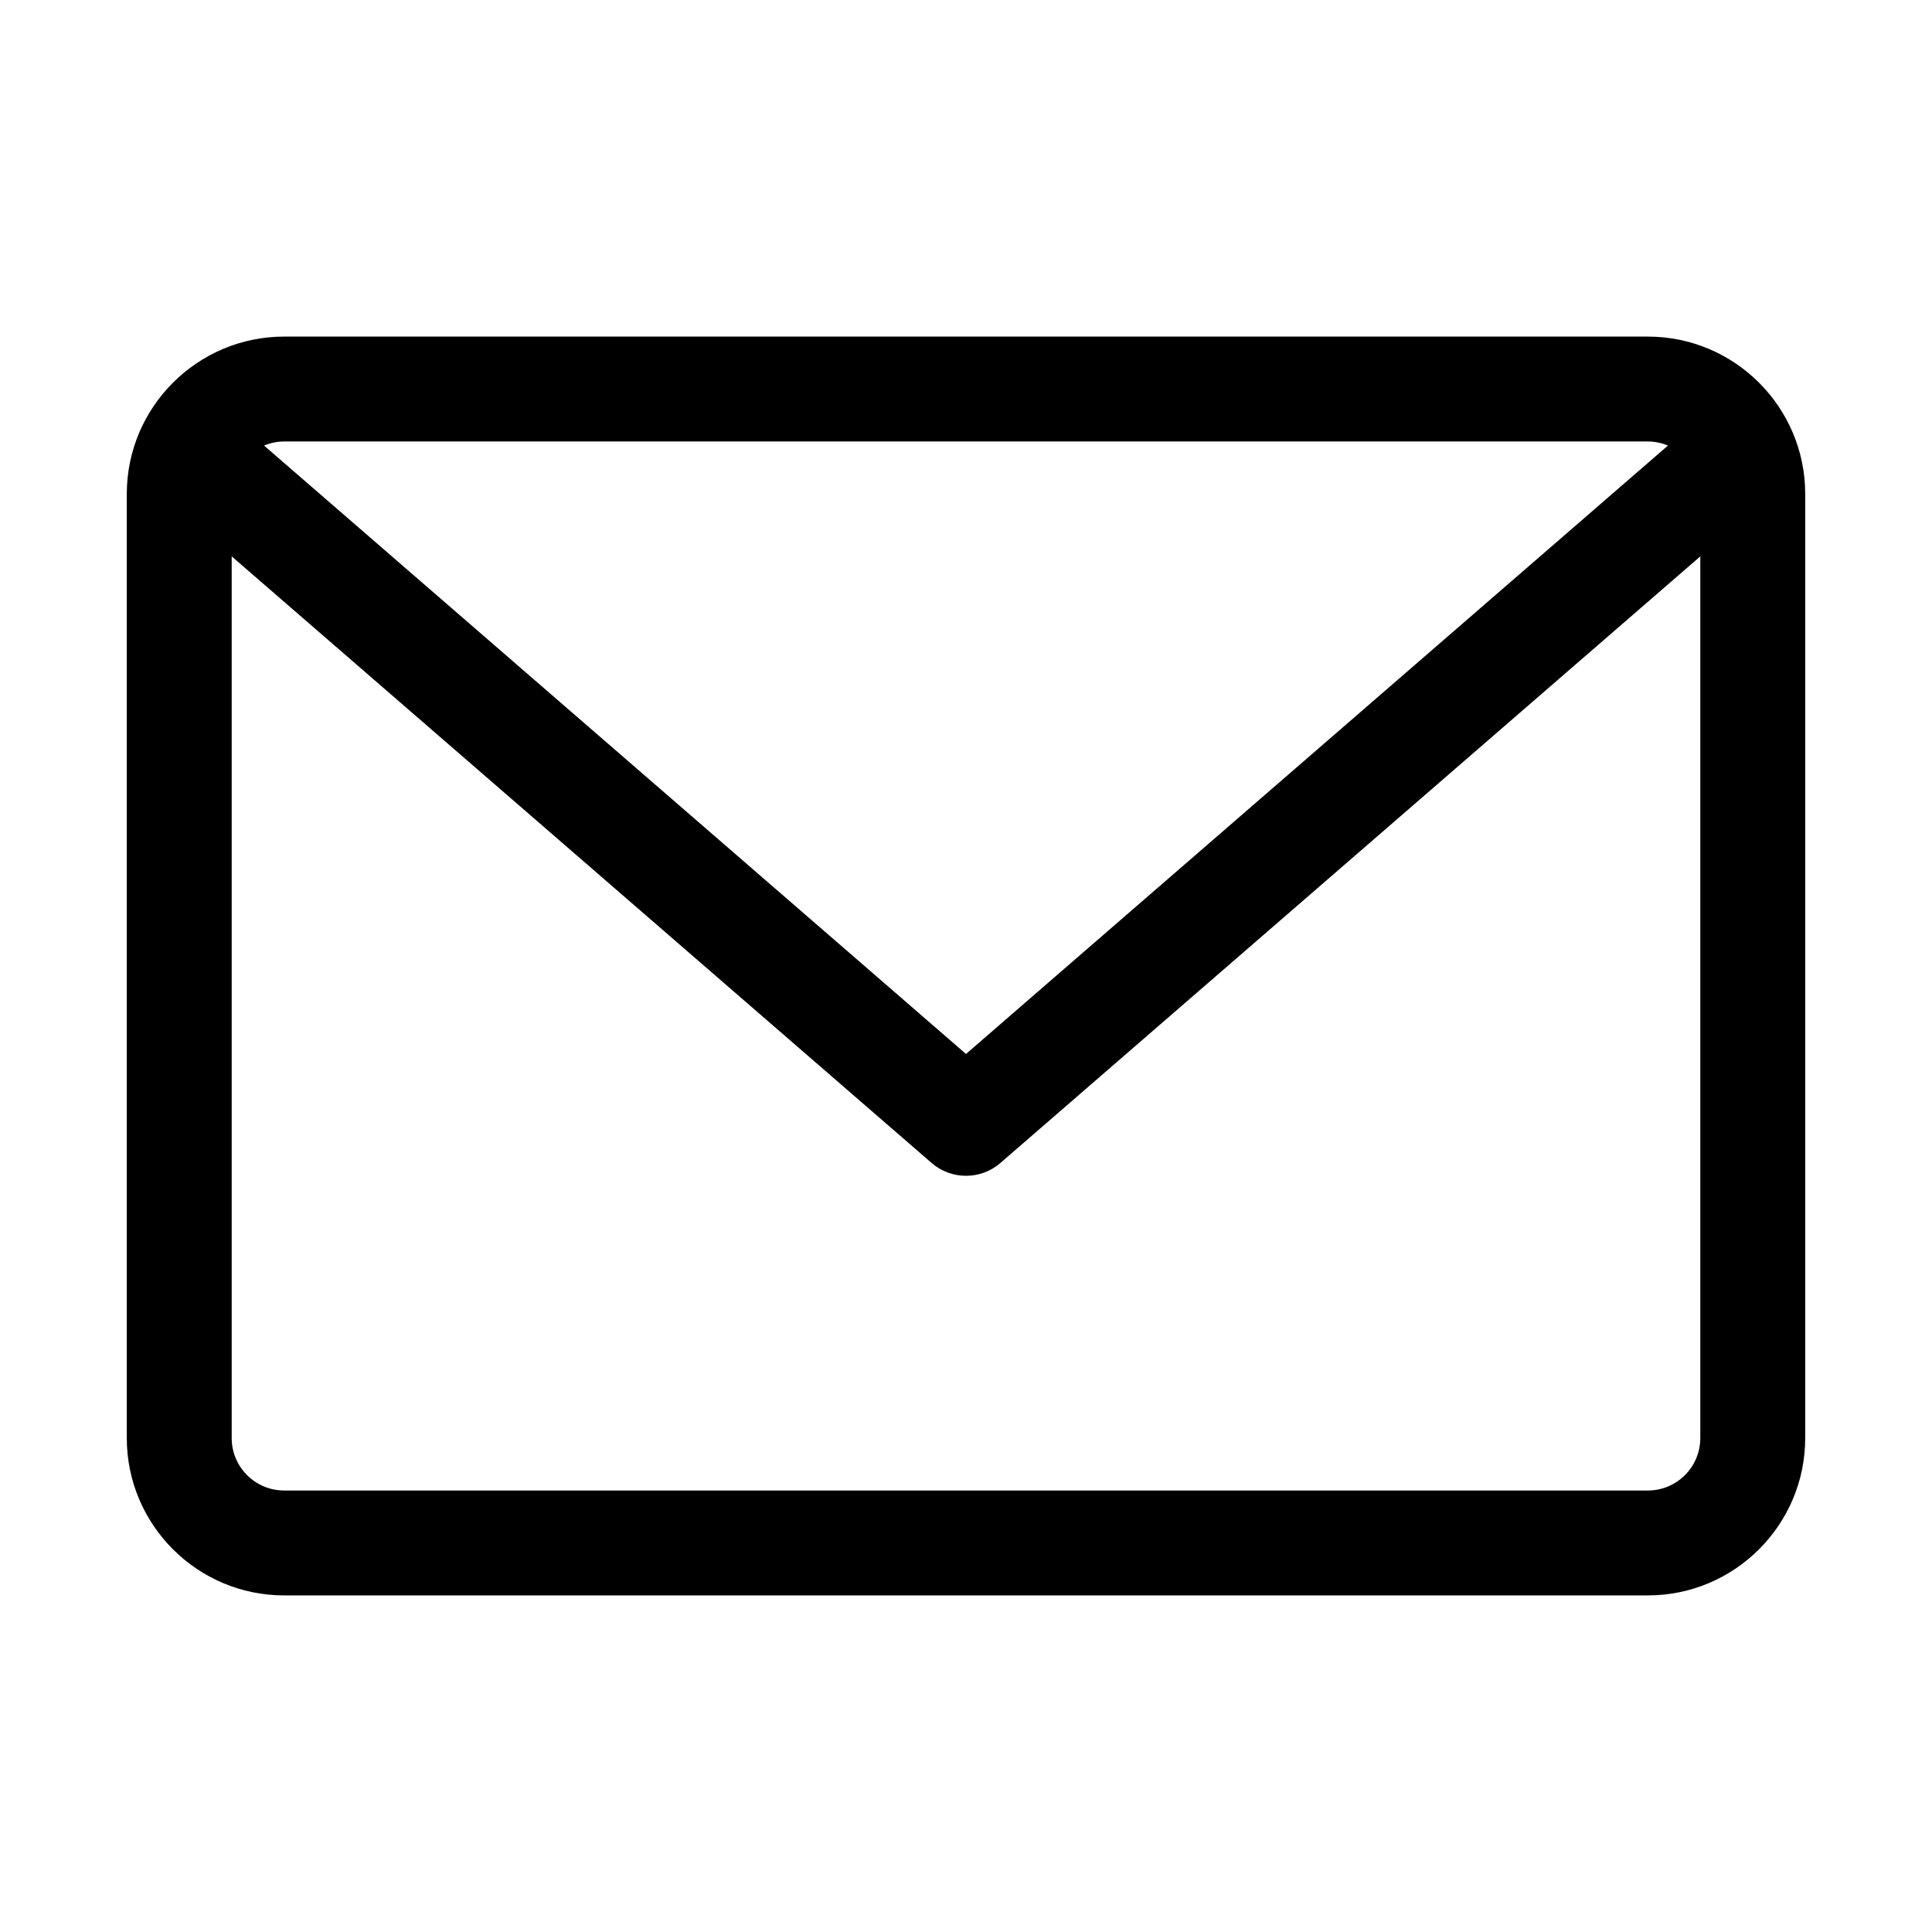
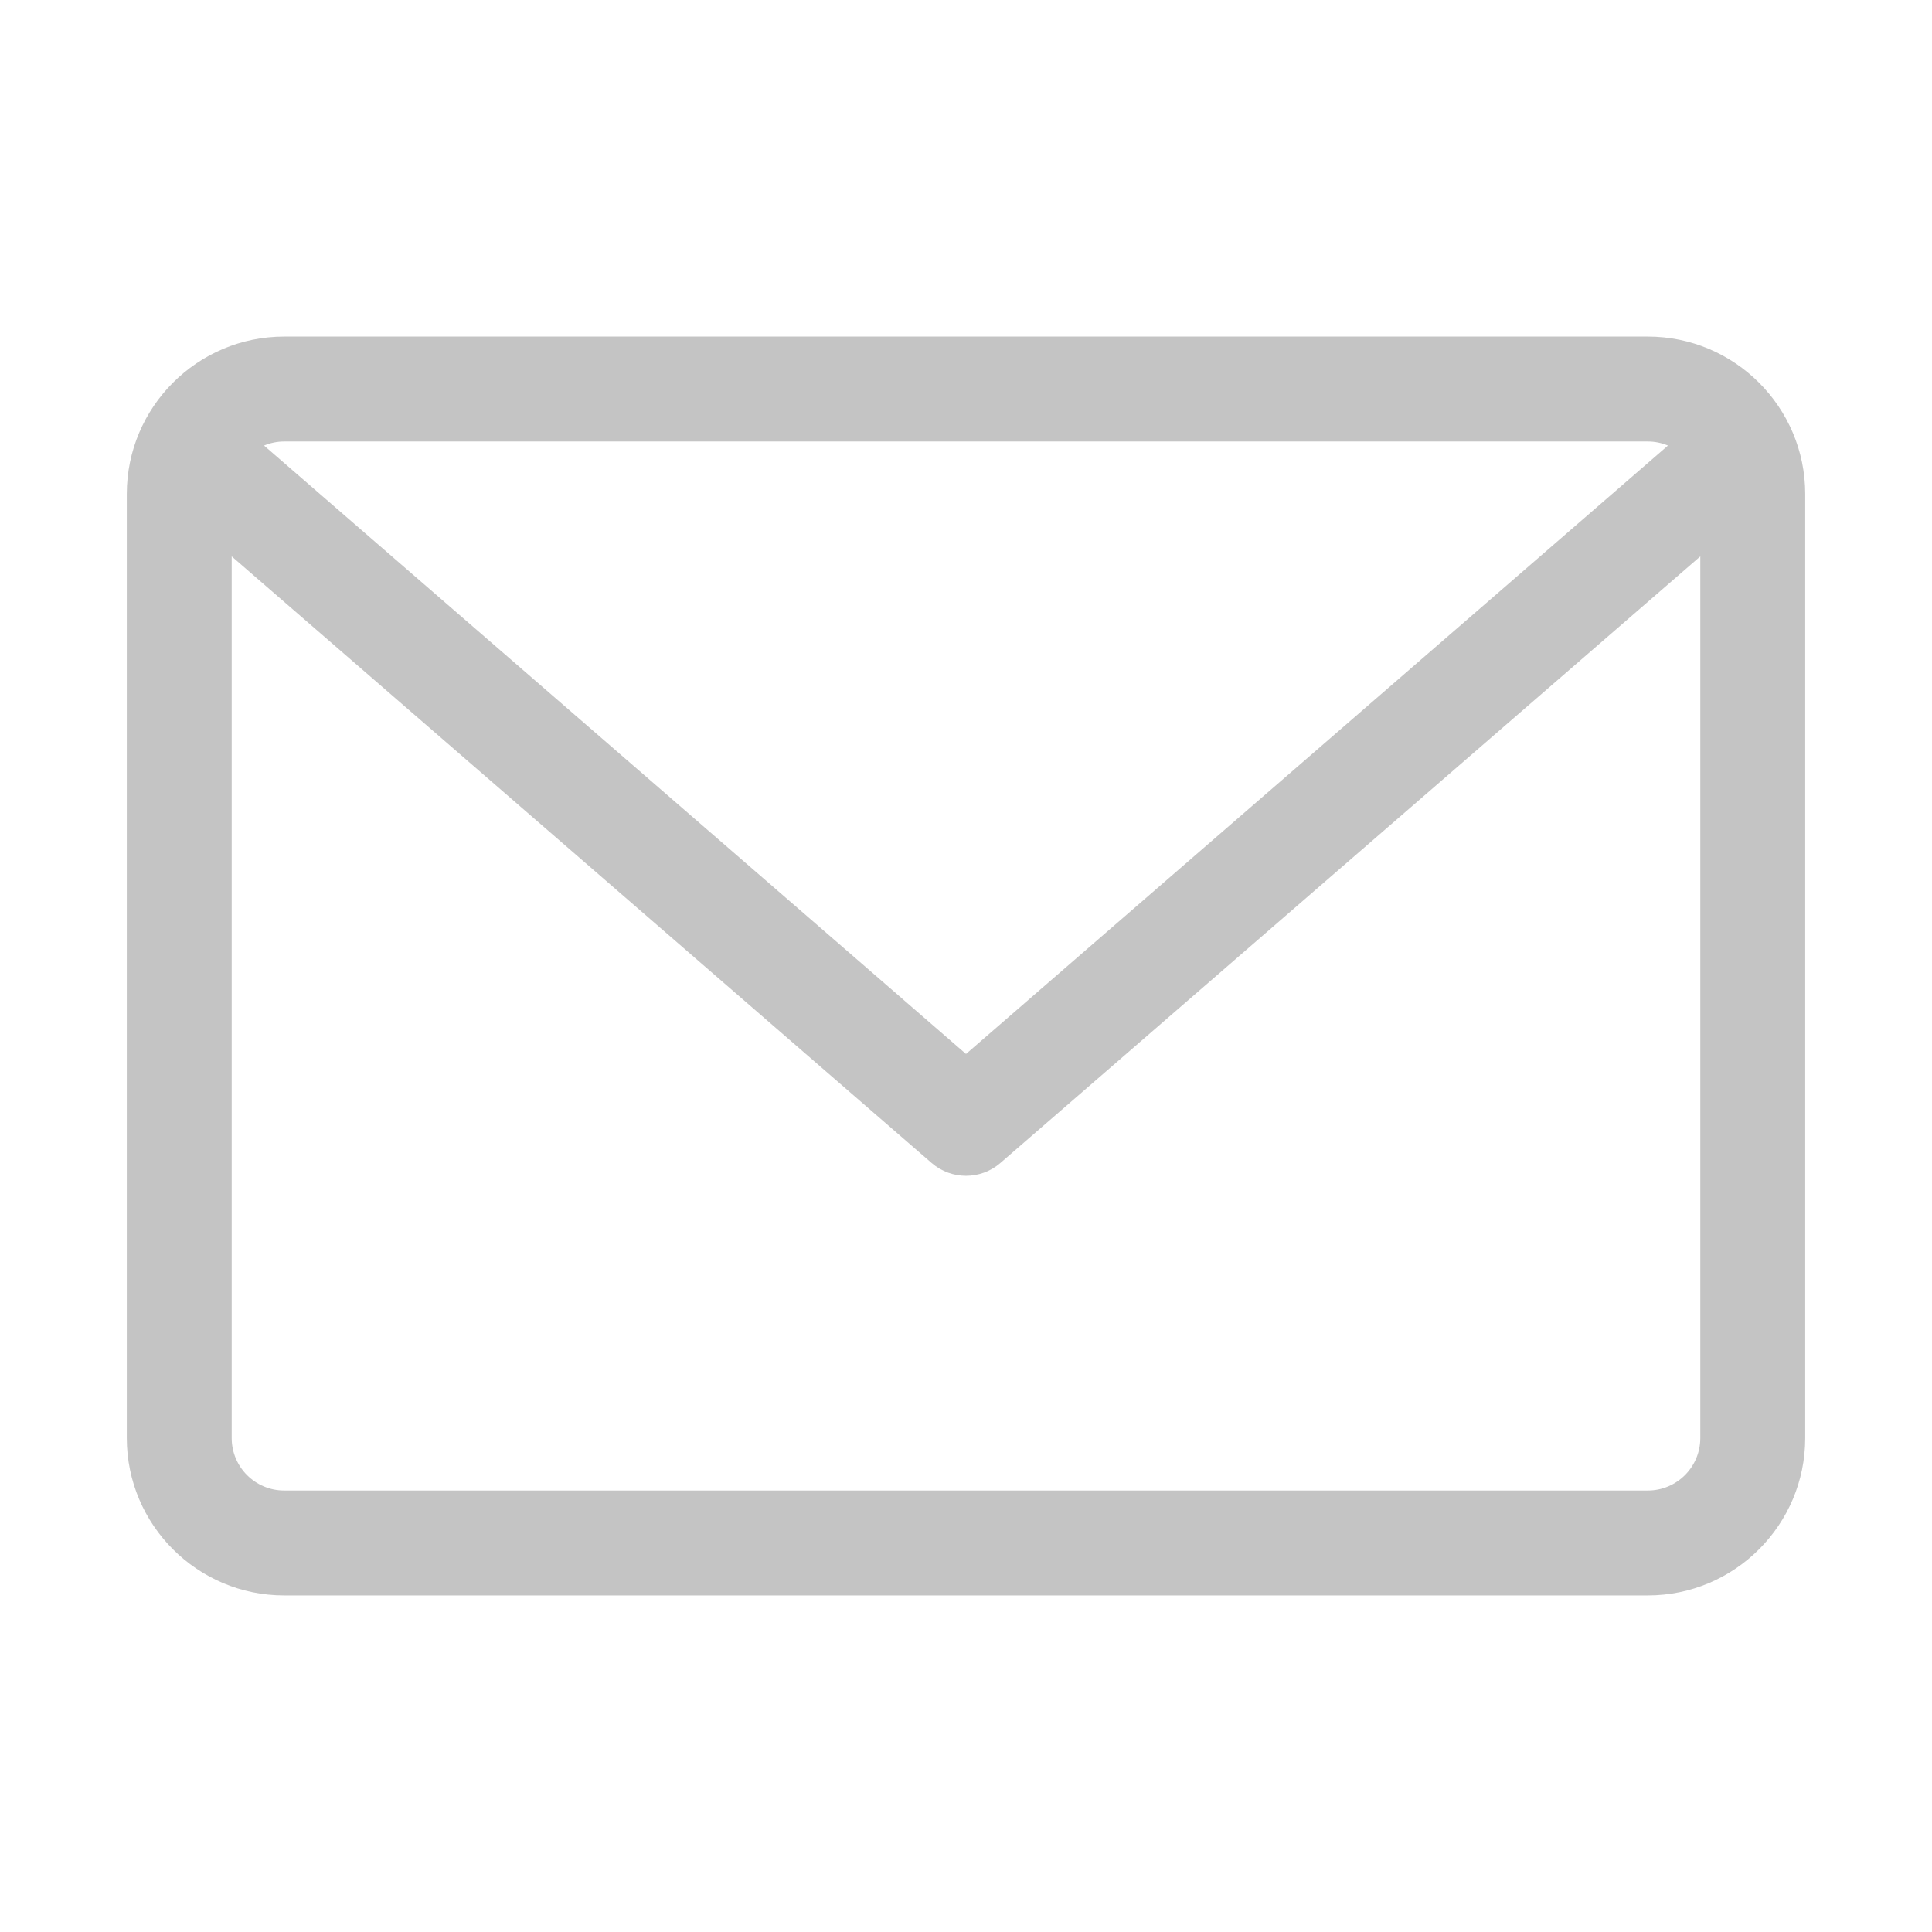
<svg xmlns="http://www.w3.org/2000/svg" id="Capa_1" enable-background="new 0 0 479.058 479.058" height="512px" viewBox="0 0 479.058 479.058" width="512px">
  <g transform="matrix(0.868746 0 0 0.868746 31.4392 31.4392)">
-     <path d="m434.146 59.882h-389.234c-24.766 0-44.912 20.146-44.912 44.912v269.47c0 24.766 20.146 44.912 44.912 44.912h389.234c24.766 0 44.912-20.146 44.912-44.912v-269.47c0-24.766-20.146-44.912-44.912-44.912zm0 29.941c2.034 0 3.969.422 5.738 1.159l-200.355 173.649-200.356-173.649c1.769-.736 3.704-1.159 5.738-1.159zm0 299.411h-389.234c-8.26 0-14.971-6.71-14.971-14.971v-251.648l199.778 173.141c2.822 2.441 6.316 3.655 9.81 3.655s6.988-1.213 9.81-3.655l199.778-173.141v251.649c-.001 8.26-6.711 14.97-14.971 14.97z" data-original="#000000" class="active-path" fill="#000000" />
+     <path d="m434.146 59.882h-389.234c-24.766 0-44.912 20.146-44.912 44.912v269.47c0 24.766 20.146 44.912 44.912 44.912h389.234c24.766 0 44.912-20.146 44.912-44.912v-269.47c0-24.766-20.146-44.912-44.912-44.912zm0 29.941c2.034 0 3.969.422 5.738 1.159l-200.355 173.649-200.356-173.649c1.769-.736 3.704-1.159 5.738-1.159zm0 299.411h-389.234c-8.26 0-14.971-6.71-14.971-14.971v-251.648l199.778 173.141c2.822 2.441 6.316 3.655 9.81 3.655s6.988-1.213 9.81-3.655l199.778-173.141v251.649c-.001 8.26-6.711 14.97-14.971 14.97z" data-original="#000000" class="active-path" fill="#C4C4C4" />
  </g>
</svg>
